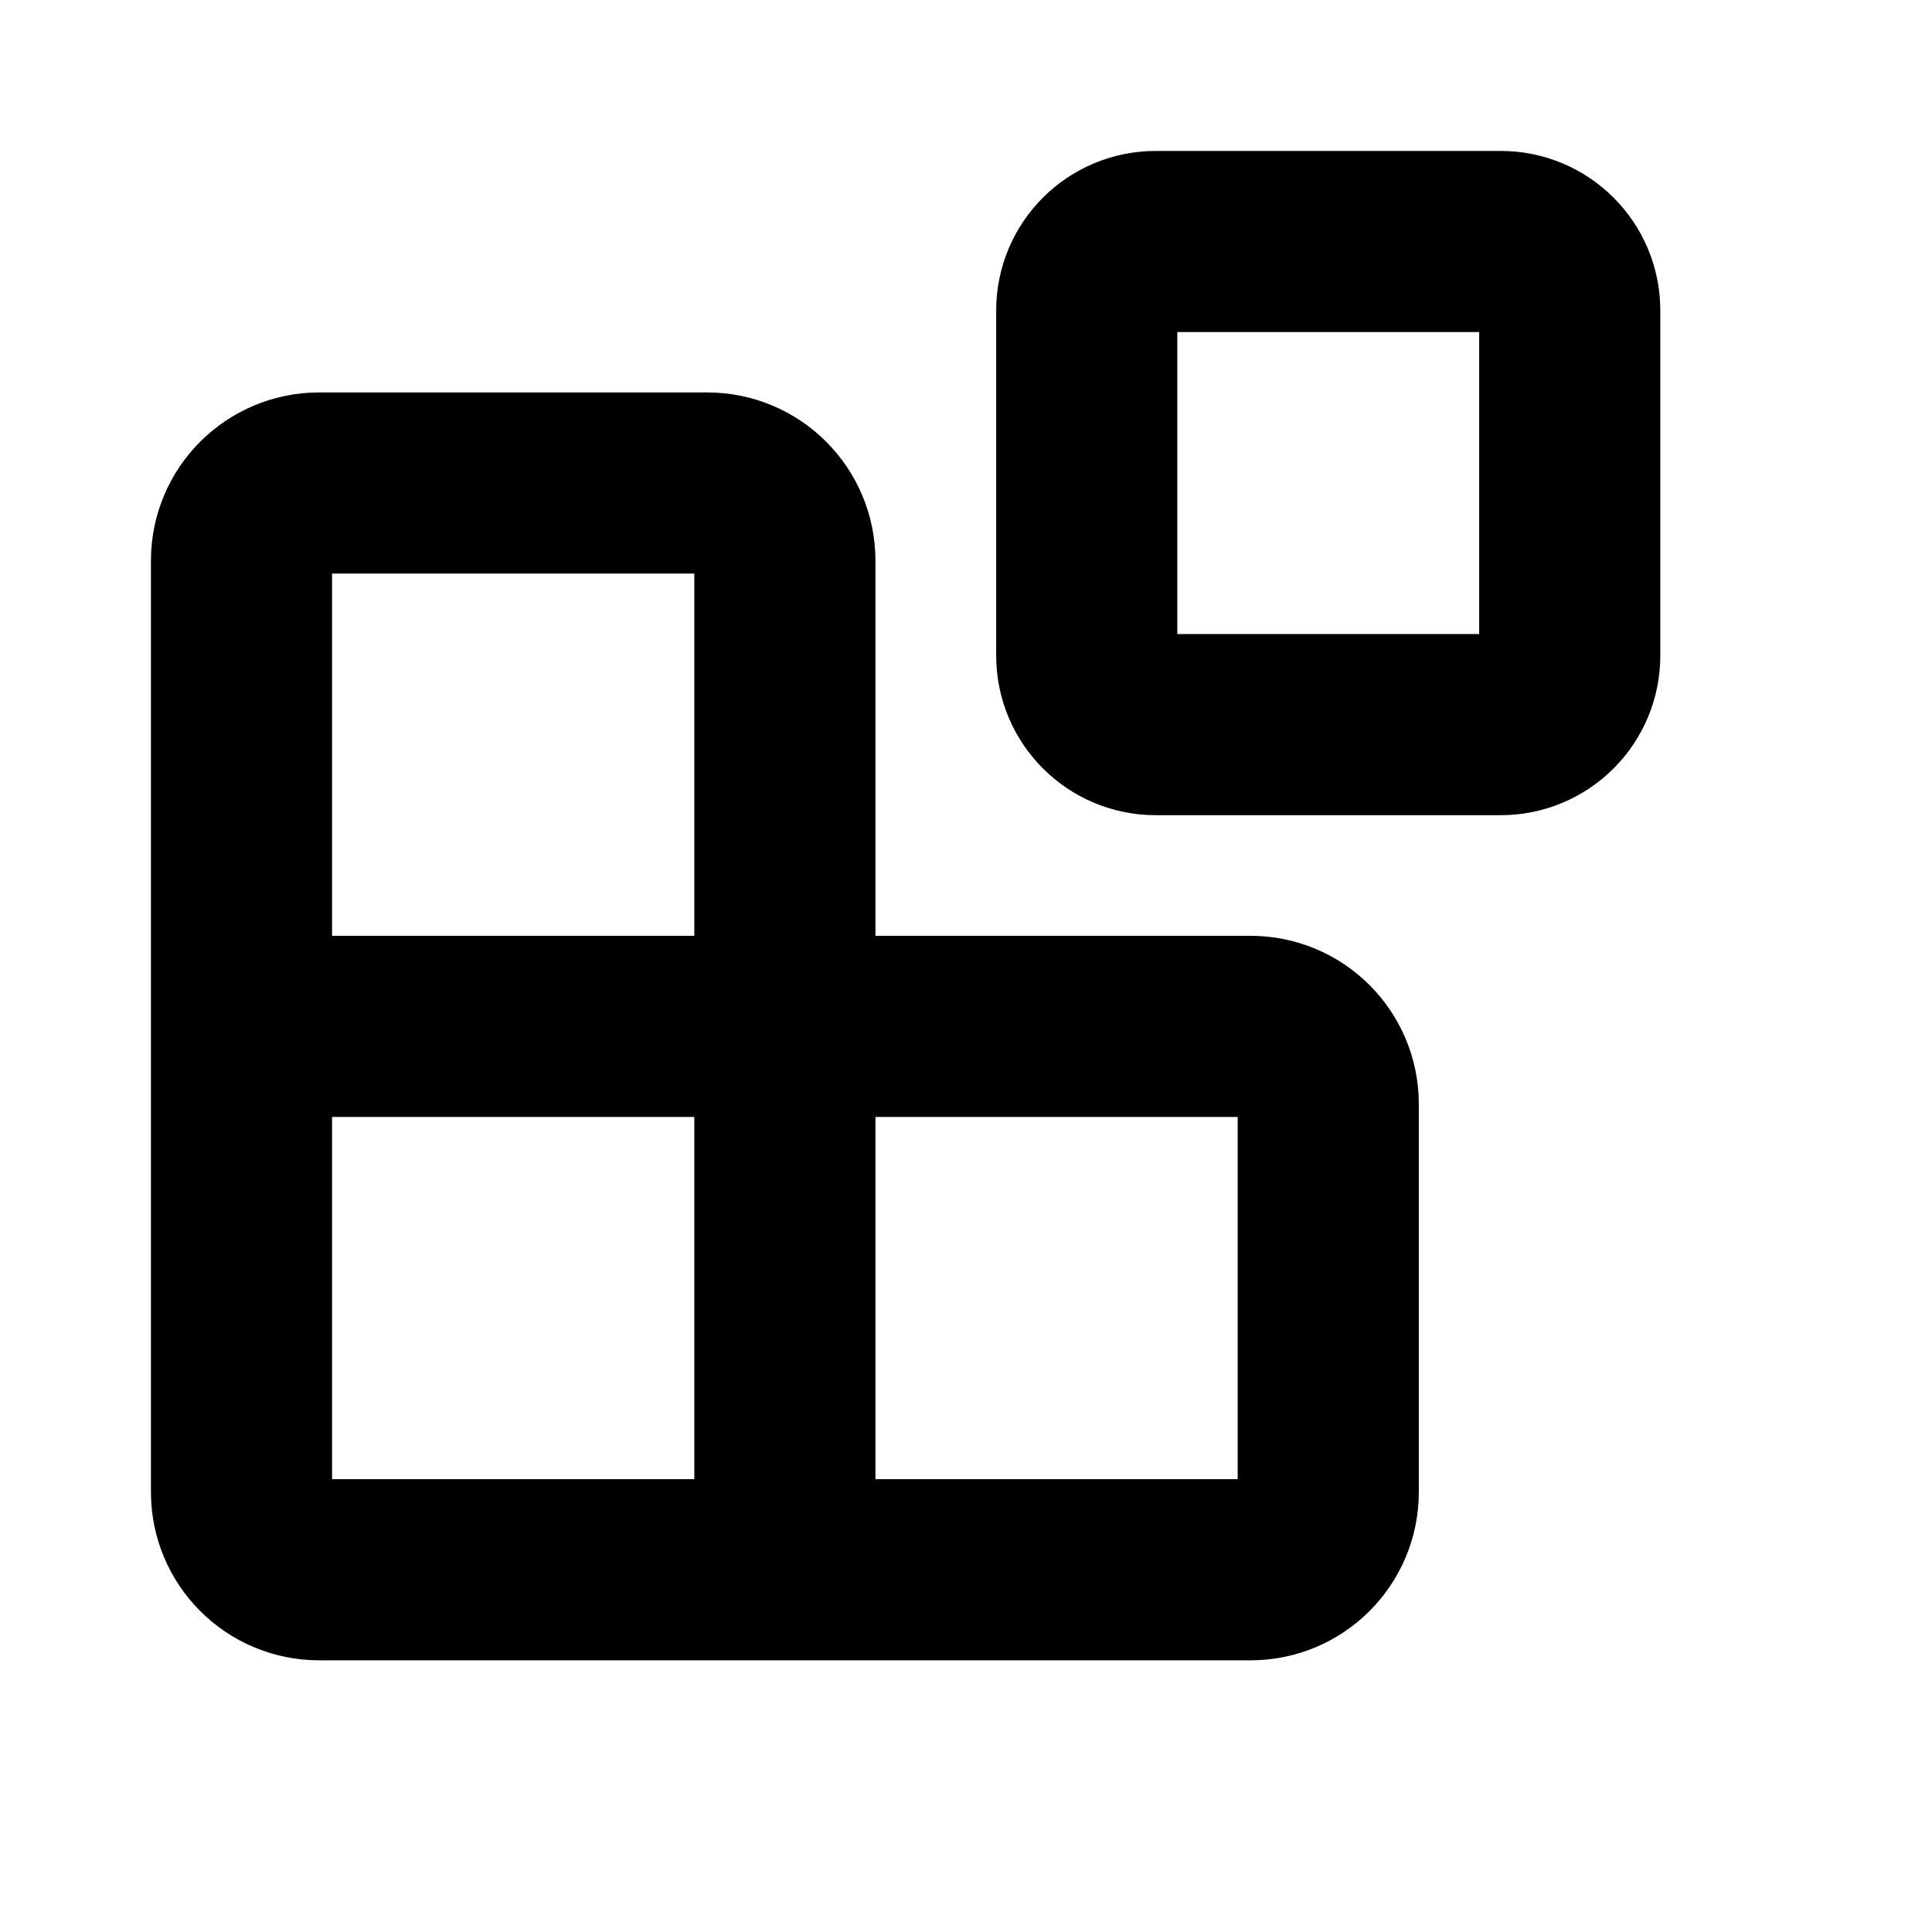
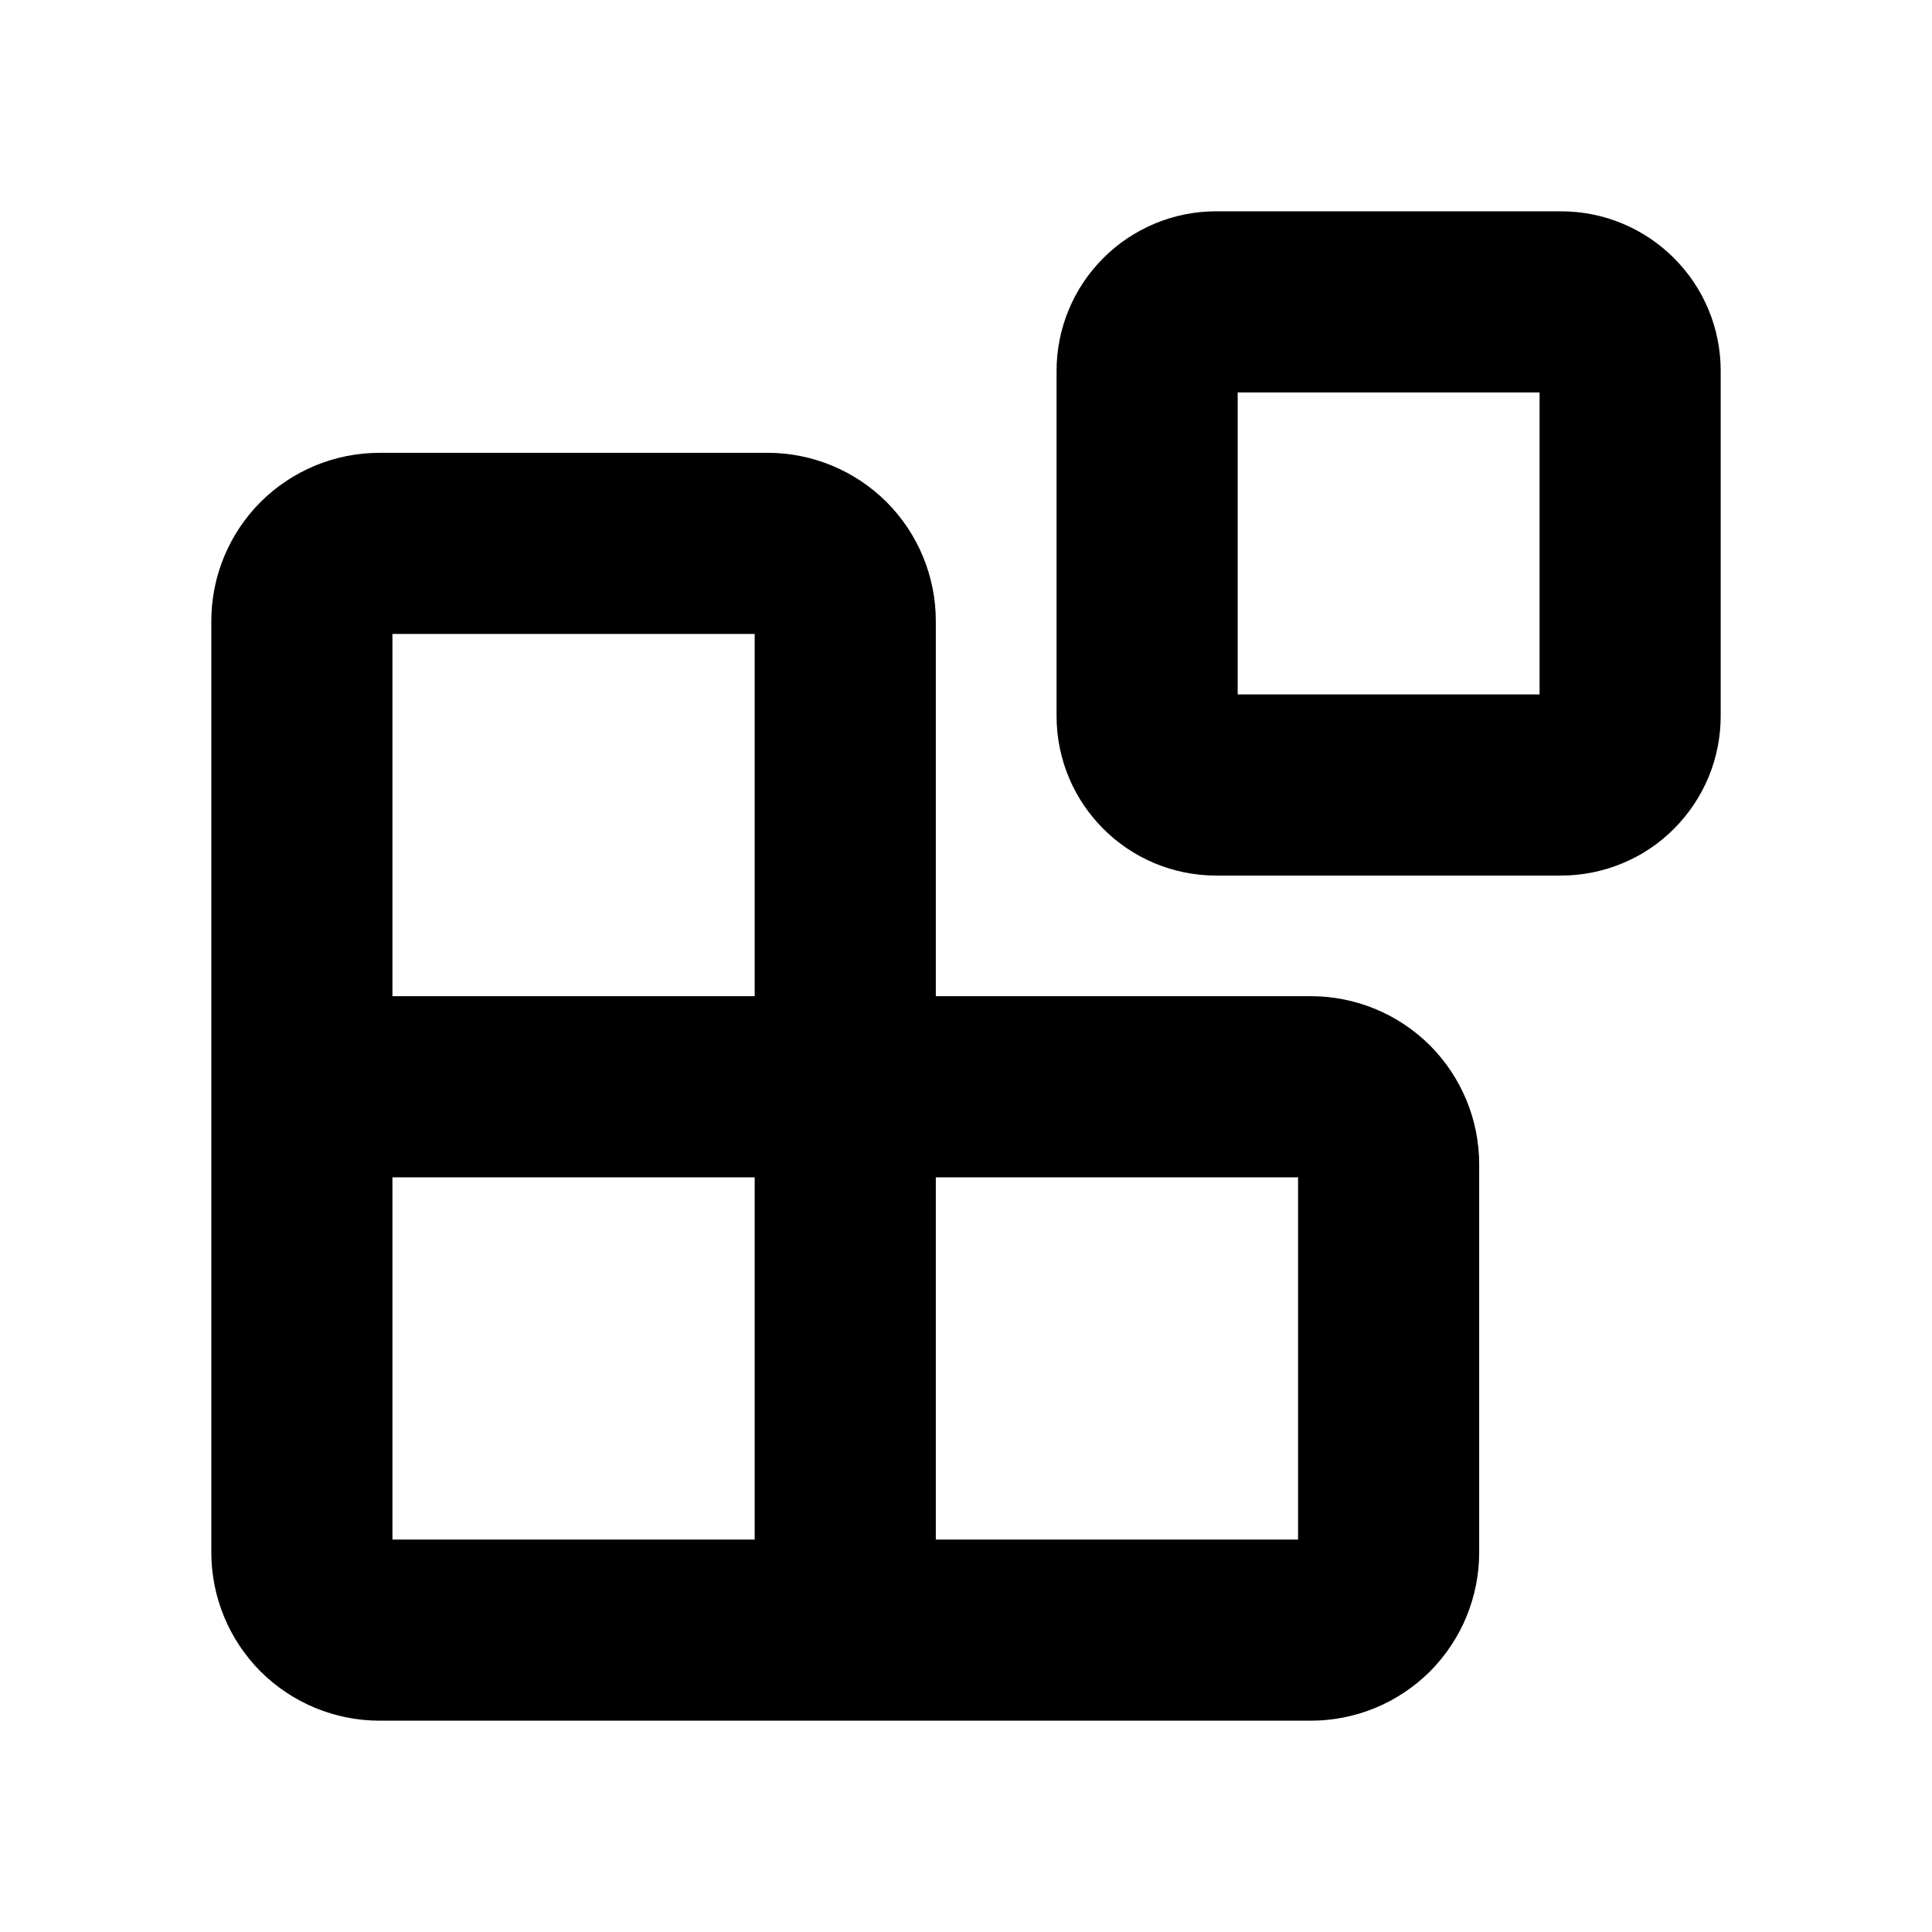
- <svg xmlns="http://www.w3.org/2000/svg" width="16" height="16" fill="none">
-   <path stroke="#000" stroke-linecap="round" stroke-linejoin="round" stroke-width="1.5" d="M12.429 2H9.57A.571.571 0 0 0 9 2.571V5.43c0 .315.256.571.571.571h2.858A.571.571 0 0 0 13 5.429V2.57A.571.571 0 0 0 12.429 2ZM6.5 13V4.643A.643.643 0 0 0 5.857 4H2.643A.643.643 0 0 0 2 4.643v7.714a.643.643 0 0 0 .643.643h7.714a.643.643 0 0 0 .643-.643V9.143a.643.643 0 0 0-.643-.643H2" />
+ <svg xmlns="http://www.w3.org/2000/svg" width="16" height="16" viewBox="0 0 16 16" fill="none">
+   <path d="M7 13.5V5.143C7 4.972 6.932 4.809 6.812 4.688C6.691 4.568 6.528 4.5 6.357 4.5H3.143C2.972 4.5 2.809 4.568 2.688 4.688C2.568 4.809 2.5 4.972 2.5 5.143V12.857C2.5 12.941 2.517 13.025 2.549 13.103C2.581 13.181 2.629 13.252 2.688 13.312C2.748 13.371 2.819 13.419 2.897 13.451C2.975 13.483 3.059 13.5 3.143 13.5H10.857C10.941 13.5 11.025 13.483 11.103 13.451C11.181 13.419 11.252 13.371 11.312 13.312C11.371 13.252 11.419 13.181 11.451 13.103C11.483 13.025 11.5 12.941 11.5 12.857V9.643C11.5 9.472 11.432 9.309 11.312 9.188C11.191 9.068 11.027 9 10.857 9H2.5M12.929 2.5H10.07C9.919 2.5 9.774 2.561 9.667 2.668C9.56 2.775 9.5 2.92 9.5 3.071V5.93C9.5 6.245 9.756 6.501 10.071 6.501H12.929C13.004 6.501 13.078 6.486 13.148 6.457C13.217 6.429 13.28 6.387 13.333 6.333C13.386 6.28 13.428 6.217 13.457 6.148C13.486 6.078 13.5 6.004 13.5 5.929V3.07C13.5 2.919 13.44 2.774 13.332 2.667C13.225 2.56 13.08 2.5 12.929 2.5Z" stroke="black" stroke-width="1.5" stroke-linecap="round" stroke-linejoin="round" />
</svg>
